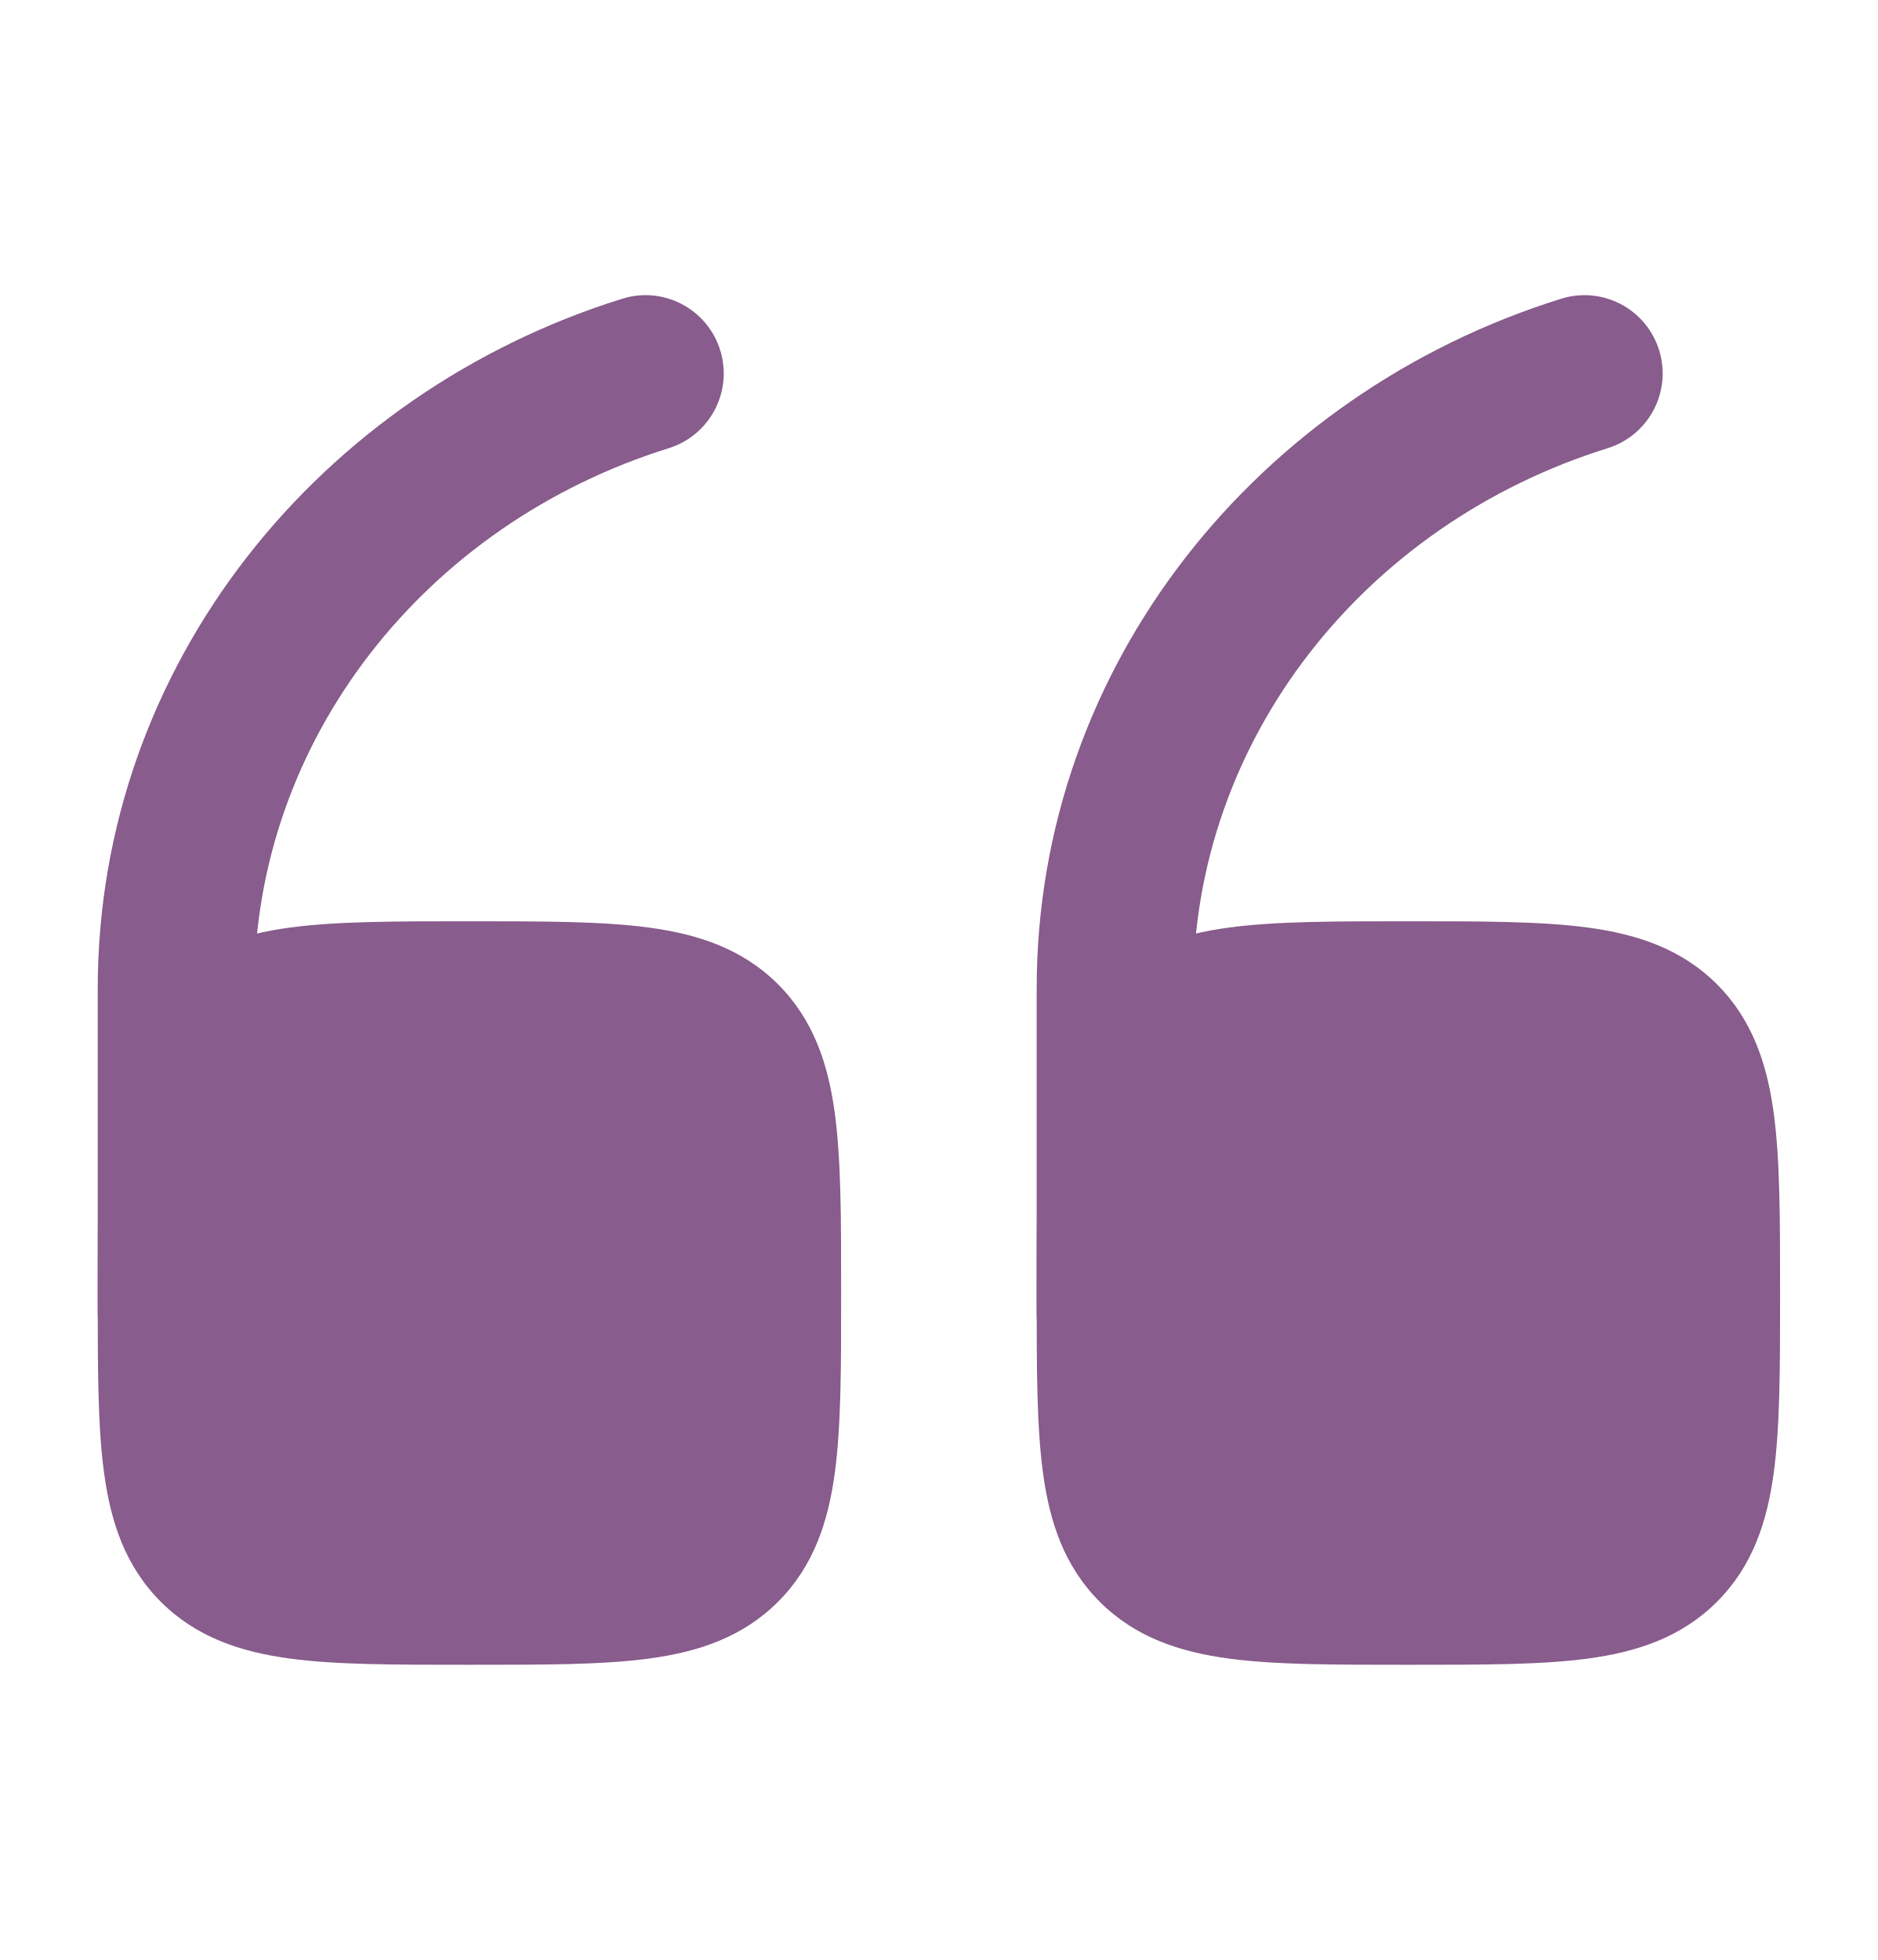
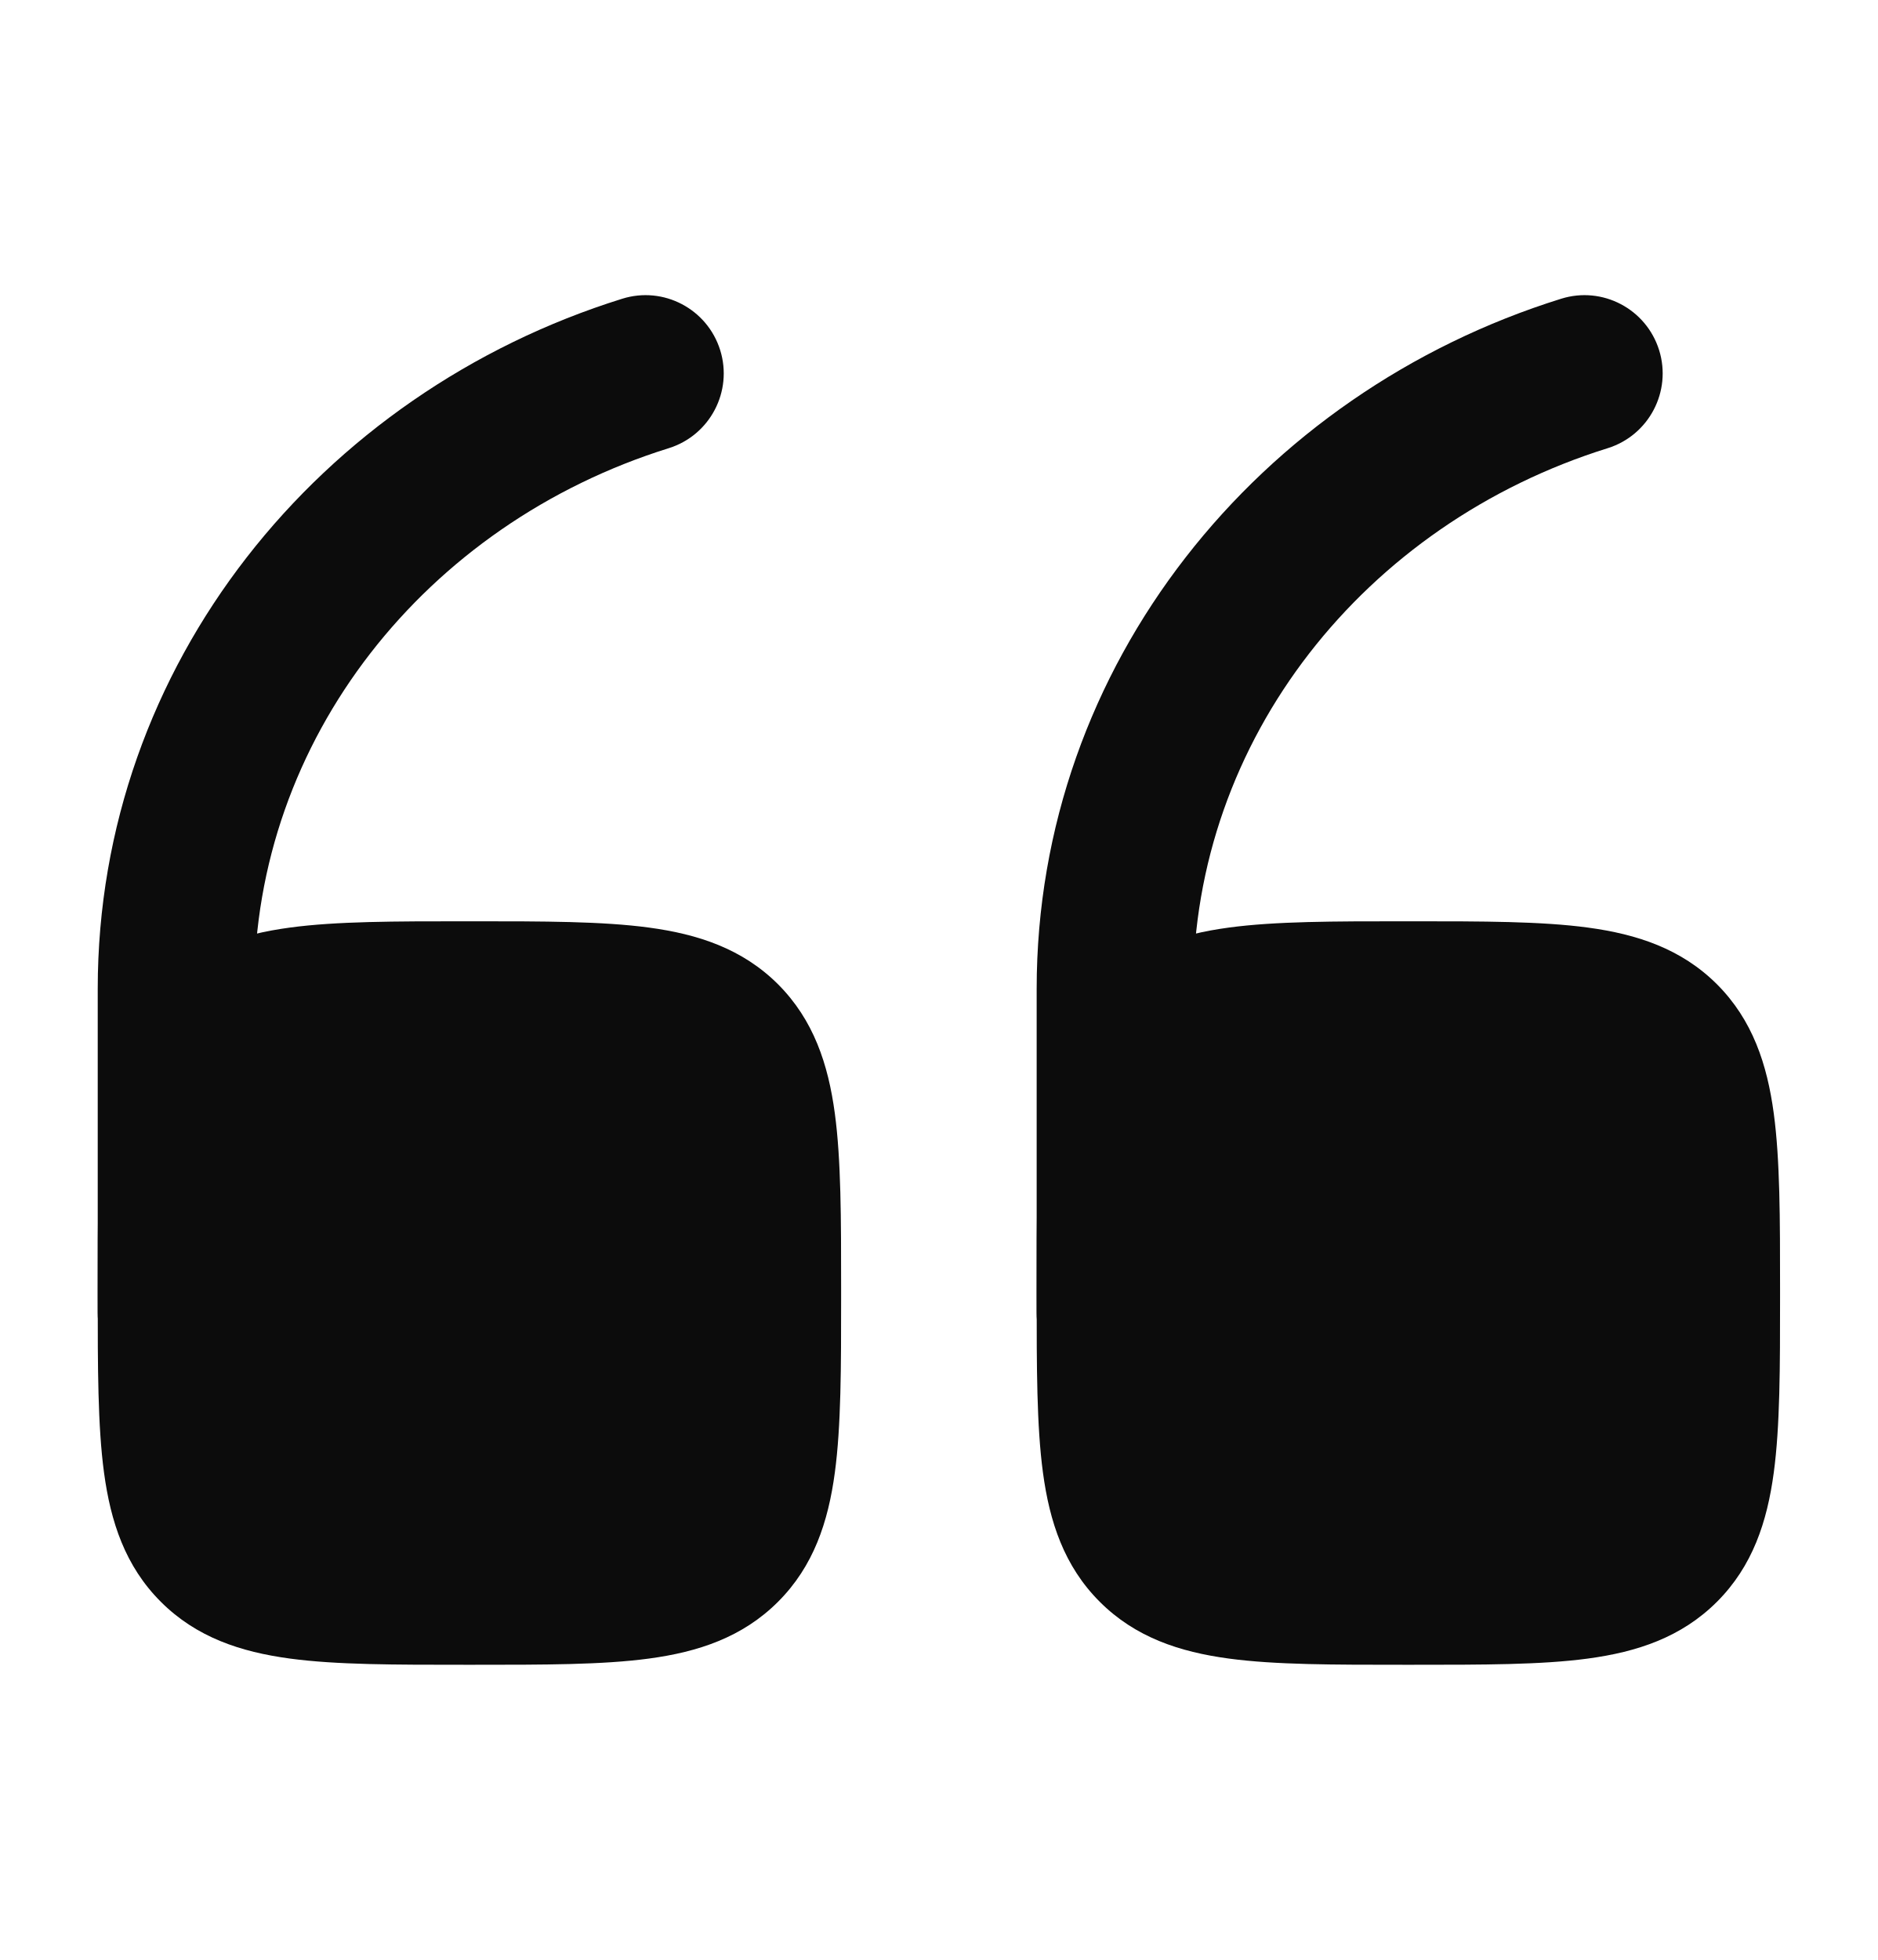
<svg xmlns="http://www.w3.org/2000/svg" width="23" height="24" viewBox="0 0 23 24" fill="none">
-   <g id="quote-up 1">
-     <path id="Vector" d="M17.299 11.281C18.16 11.281 18.878 11.281 19.448 11.358C20.05 11.439 20.593 11.617 21.03 12.053C21.466 12.49 21.644 13.033 21.725 13.634C21.802 14.204 21.802 14.922 21.802 15.784V15.883C21.802 16.744 21.802 17.462 21.725 18.032C21.644 18.634 21.466 19.177 21.03 19.613C20.593 20.05 20.05 20.228 19.448 20.309C18.878 20.386 18.16 20.385 17.299 20.385H17.2C16.339 20.385 15.621 20.386 15.051 20.309C14.449 20.228 13.906 20.05 13.469 19.613C13.033 19.177 12.855 18.634 12.774 18.032C12.697 17.462 12.697 16.744 12.697 15.883V15.784C12.697 14.922 12.697 14.204 12.774 13.634C12.855 13.033 13.033 12.49 13.469 12.053C13.906 11.617 14.449 11.439 15.051 11.358C15.621 11.281 16.339 11.281 17.2 11.281H17.299Z" fill="#885C8C" />
-     <path id="Vector_2" fill-rule="evenodd" clip-rule="evenodd" d="M20.321 4.288C20.478 4.793 20.196 5.33 19.691 5.488C16.713 6.416 14.614 9.053 14.614 12.108V16.073C14.614 16.602 14.185 17.031 13.656 17.031C13.127 17.031 12.697 16.602 12.697 16.073V12.108C12.697 8.134 15.421 4.811 19.121 3.658C19.626 3.5 20.163 3.782 20.321 4.288Z" fill="#885C8C" />
-     <path id="Vector_3" d="M5.799 11.281C6.66 11.281 7.378 11.281 7.948 11.358C8.55 11.439 9.093 11.617 9.53 12.053C9.966 12.49 10.144 13.033 10.225 13.634C10.302 14.204 10.302 14.922 10.302 15.784V15.883C10.302 16.744 10.302 17.462 10.225 18.032C10.144 18.634 9.966 19.177 9.53 19.613C9.093 20.05 8.55 20.228 7.948 20.309C7.378 20.386 6.66 20.385 5.799 20.385H5.7C4.839 20.385 4.121 20.386 3.551 20.309C2.949 20.228 2.406 20.05 1.969 19.613C1.533 19.177 1.355 18.634 1.274 18.032C1.197 17.462 1.197 16.744 1.197 15.883V15.784C1.197 14.922 1.197 14.204 1.274 13.634C1.355 13.033 1.533 12.49 1.969 12.053C2.406 11.617 2.949 11.439 3.551 11.358C4.121 11.281 4.839 11.281 5.7 11.281H5.799Z" fill="#885C8C" />
-     <path id="Vector_4" fill-rule="evenodd" clip-rule="evenodd" d="M8.821 4.288C8.978 4.793 8.696 5.33 8.191 5.488C5.213 6.416 3.114 9.053 3.114 12.108V16.073C3.114 16.602 2.685 17.031 2.156 17.031C1.627 17.031 1.197 16.602 1.197 16.073V12.108C1.197 8.134 3.921 4.811 7.621 3.658C8.126 3.5 8.663 3.782 8.821 4.288Z" fill="#885C8C" />
-   </g>
+   <path d="M17.299 11.281C18.16 11.281 18.878 11.281 19.448 11.358C20.05 11.439 20.593 11.617 21.03 12.053C21.466 12.49 21.644 13.033 21.725 13.634C21.802 14.204 21.802 14.922 21.802 15.784V15.883C21.802 16.744 21.802 17.462 21.725 18.032C21.644 18.634 21.466 19.177 21.03 19.613C20.593 20.05 20.05 20.228 19.448 20.309C18.878 20.386 18.16 20.385 17.299 20.385H17.2C16.339 20.385 15.621 20.386 15.051 20.309C14.449 20.228 13.906 20.05 13.469 19.613C13.033 19.177 12.855 18.634 12.774 18.032C12.697 17.462 12.697 16.744 12.697 15.883V15.784C12.697 14.922 12.697 14.204 12.774 13.634C12.855 13.033 13.033 12.49 13.469 12.053C13.906 11.617 14.449 11.439 15.051 11.358C15.621 11.281 16.339 11.281 17.2 11.281H17.299Z" fill="#0C0C0C" />
+   <path fill-rule="evenodd" clip-rule="evenodd" d="M20.321 4.288C20.478 4.793 20.196 5.33 19.691 5.488C16.713 6.416 14.614 9.053 14.614 12.108V16.073C14.614 16.602 14.185 17.031 13.656 17.031C13.127 17.031 12.697 16.602 12.697 16.073V12.108C12.697 8.134 15.421 4.811 19.121 3.658C19.626 3.5 20.163 3.782 20.321 4.288Z" fill="#0C0C0C" />
+   <path d="M5.799 11.281C6.66 11.281 7.378 11.281 7.948 11.358C8.55 11.439 9.093 11.617 9.53 12.053C9.966 12.49 10.144 13.033 10.225 13.634C10.302 14.204 10.302 14.922 10.302 15.784V15.883C10.302 16.744 10.302 17.462 10.225 18.032C10.144 18.634 9.966 19.177 9.53 19.613C9.093 20.05 8.55 20.228 7.948 20.309C7.378 20.386 6.66 20.385 5.799 20.385H5.7C4.839 20.385 4.121 20.386 3.551 20.309C2.949 20.228 2.406 20.05 1.969 19.613C1.533 19.177 1.355 18.634 1.274 18.032C1.197 17.462 1.197 16.744 1.197 15.883V15.784C1.197 14.922 1.197 14.204 1.274 13.634C1.355 13.033 1.533 12.49 1.969 12.053C2.406 11.617 2.949 11.439 3.551 11.358C4.121 11.281 4.839 11.281 5.7 11.281H5.799Z" fill="#0C0C0C" />
+   <path fill-rule="evenodd" clip-rule="evenodd" d="M8.821 4.288C8.978 4.793 8.696 5.33 8.191 5.488C5.213 6.416 3.114 9.053 3.114 12.108V16.073C3.114 16.602 2.685 17.031 2.156 17.031C1.627 17.031 1.197 16.602 1.197 16.073V12.108C1.197 8.134 3.921 4.811 7.621 3.658C8.126 3.5 8.663 3.782 8.821 4.288Z" fill="#0C0C0C" />
</svg>
